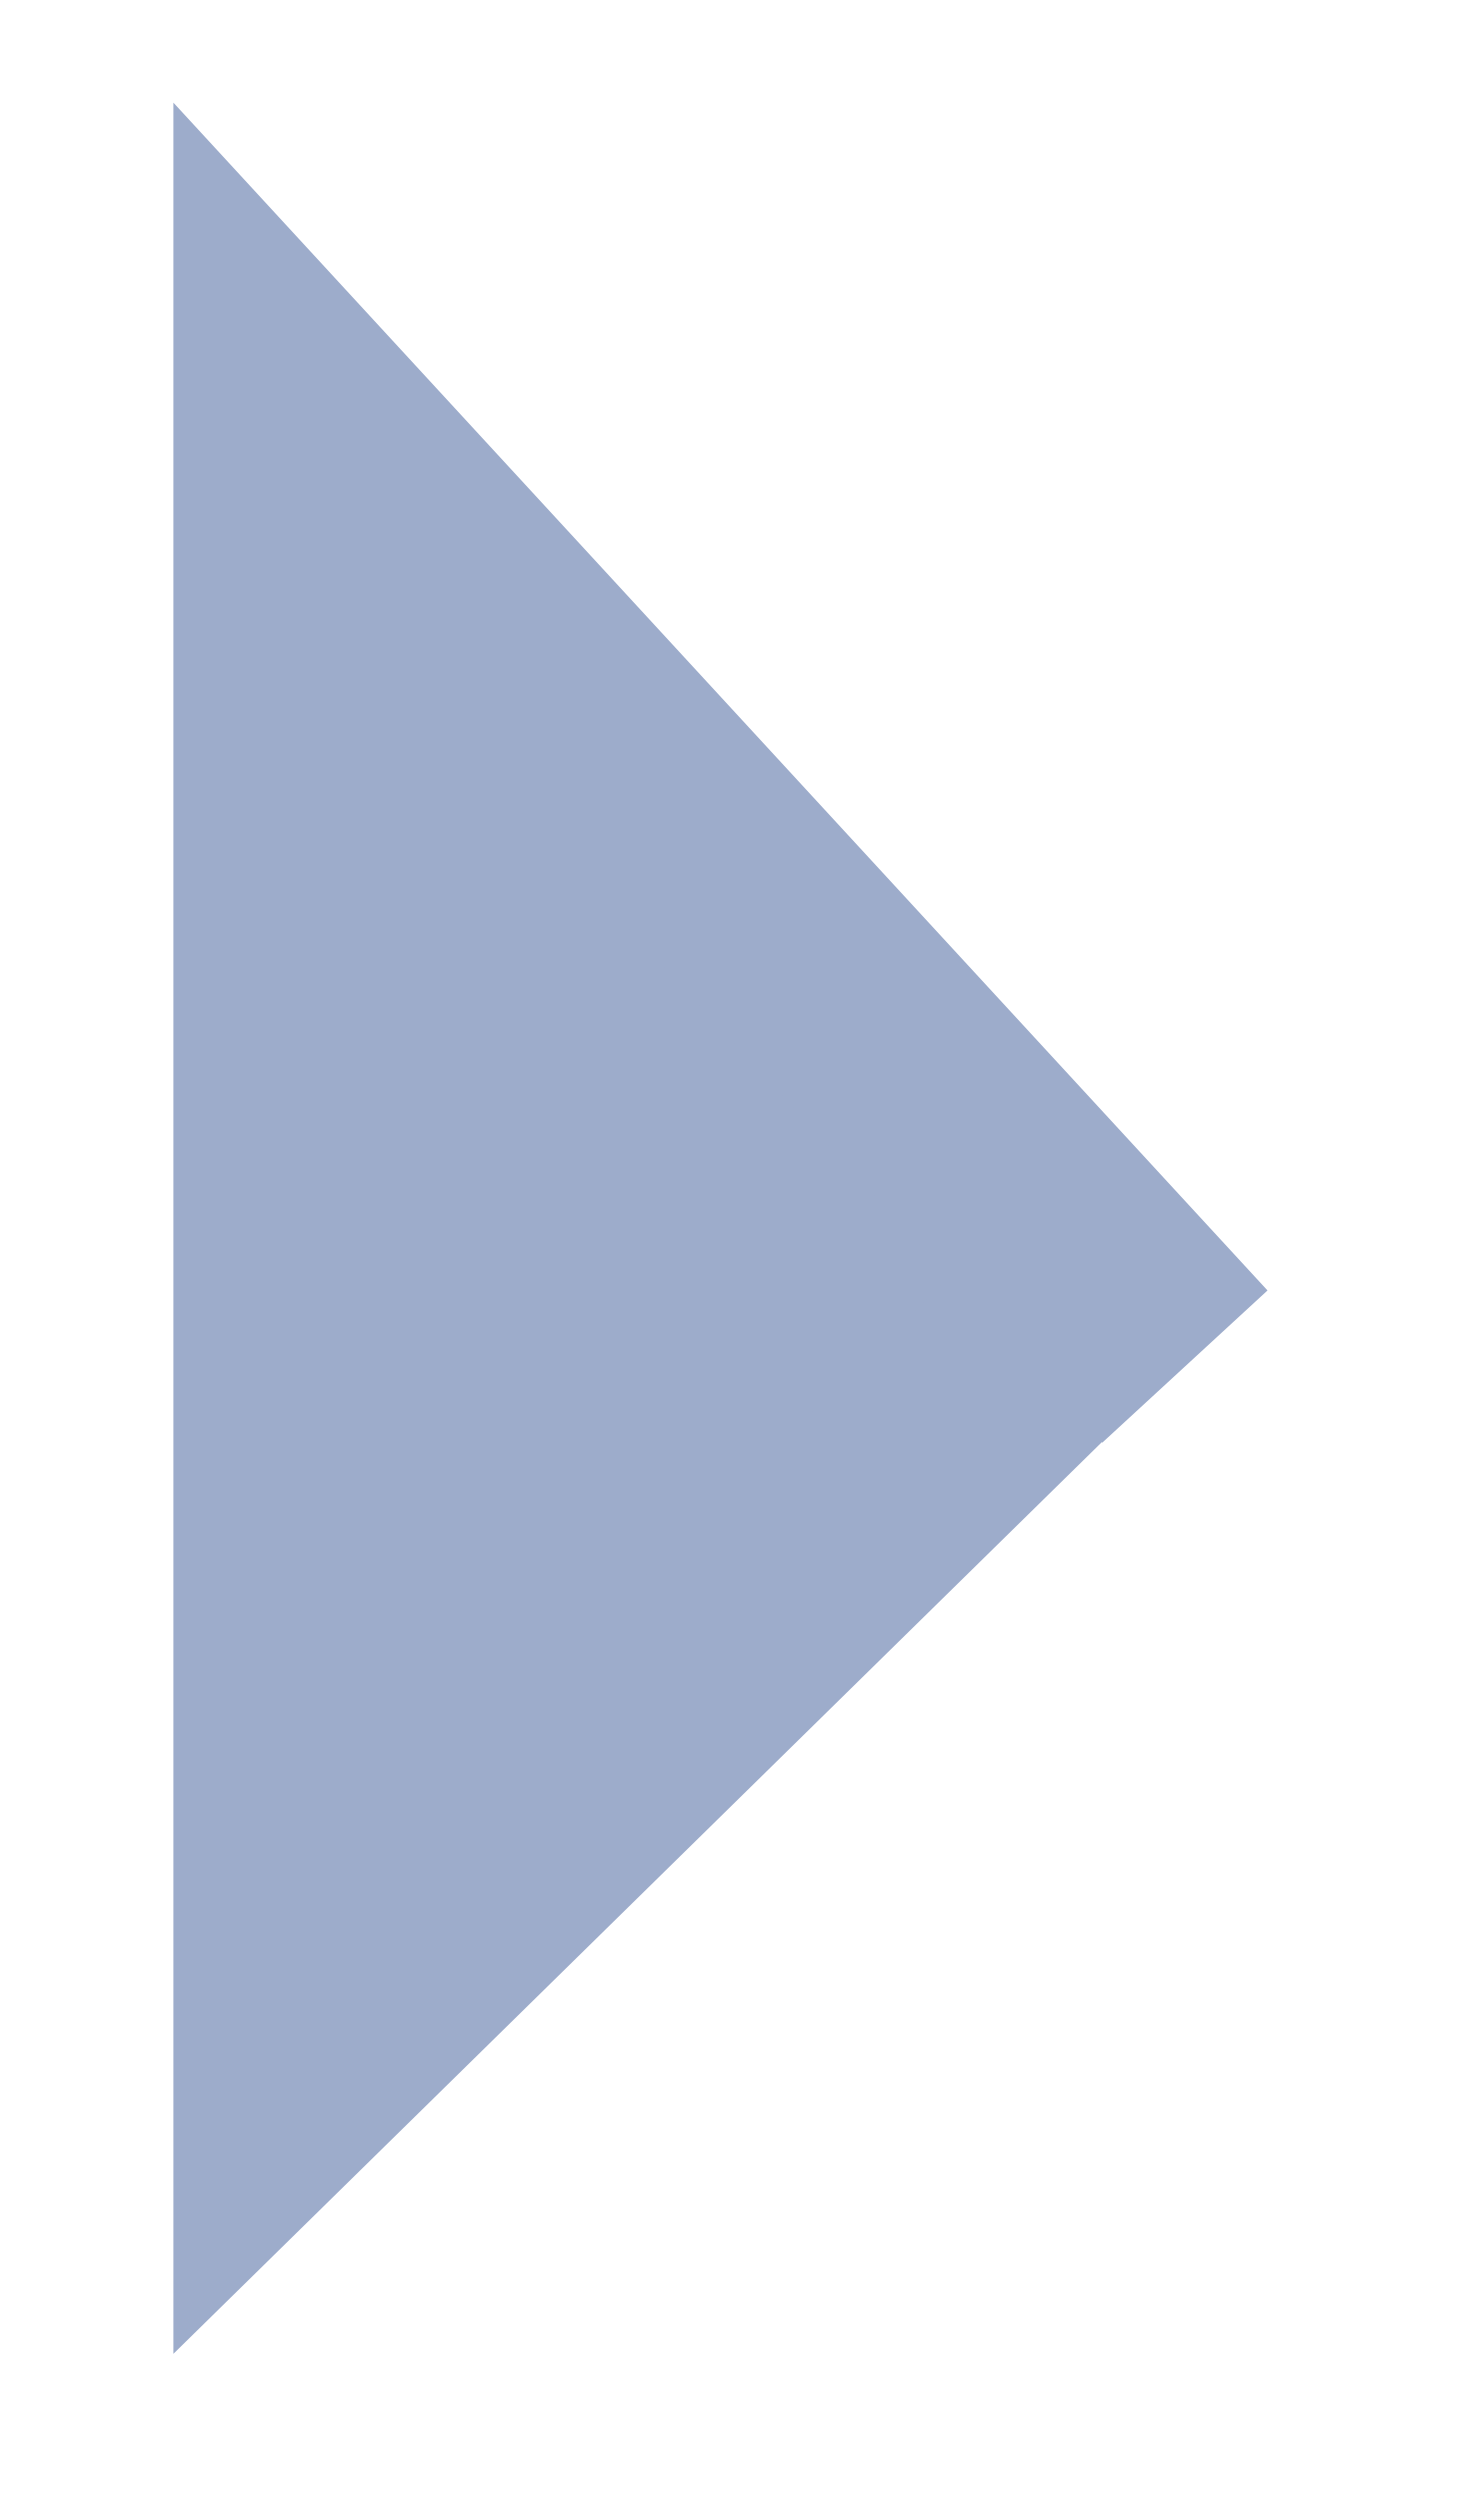
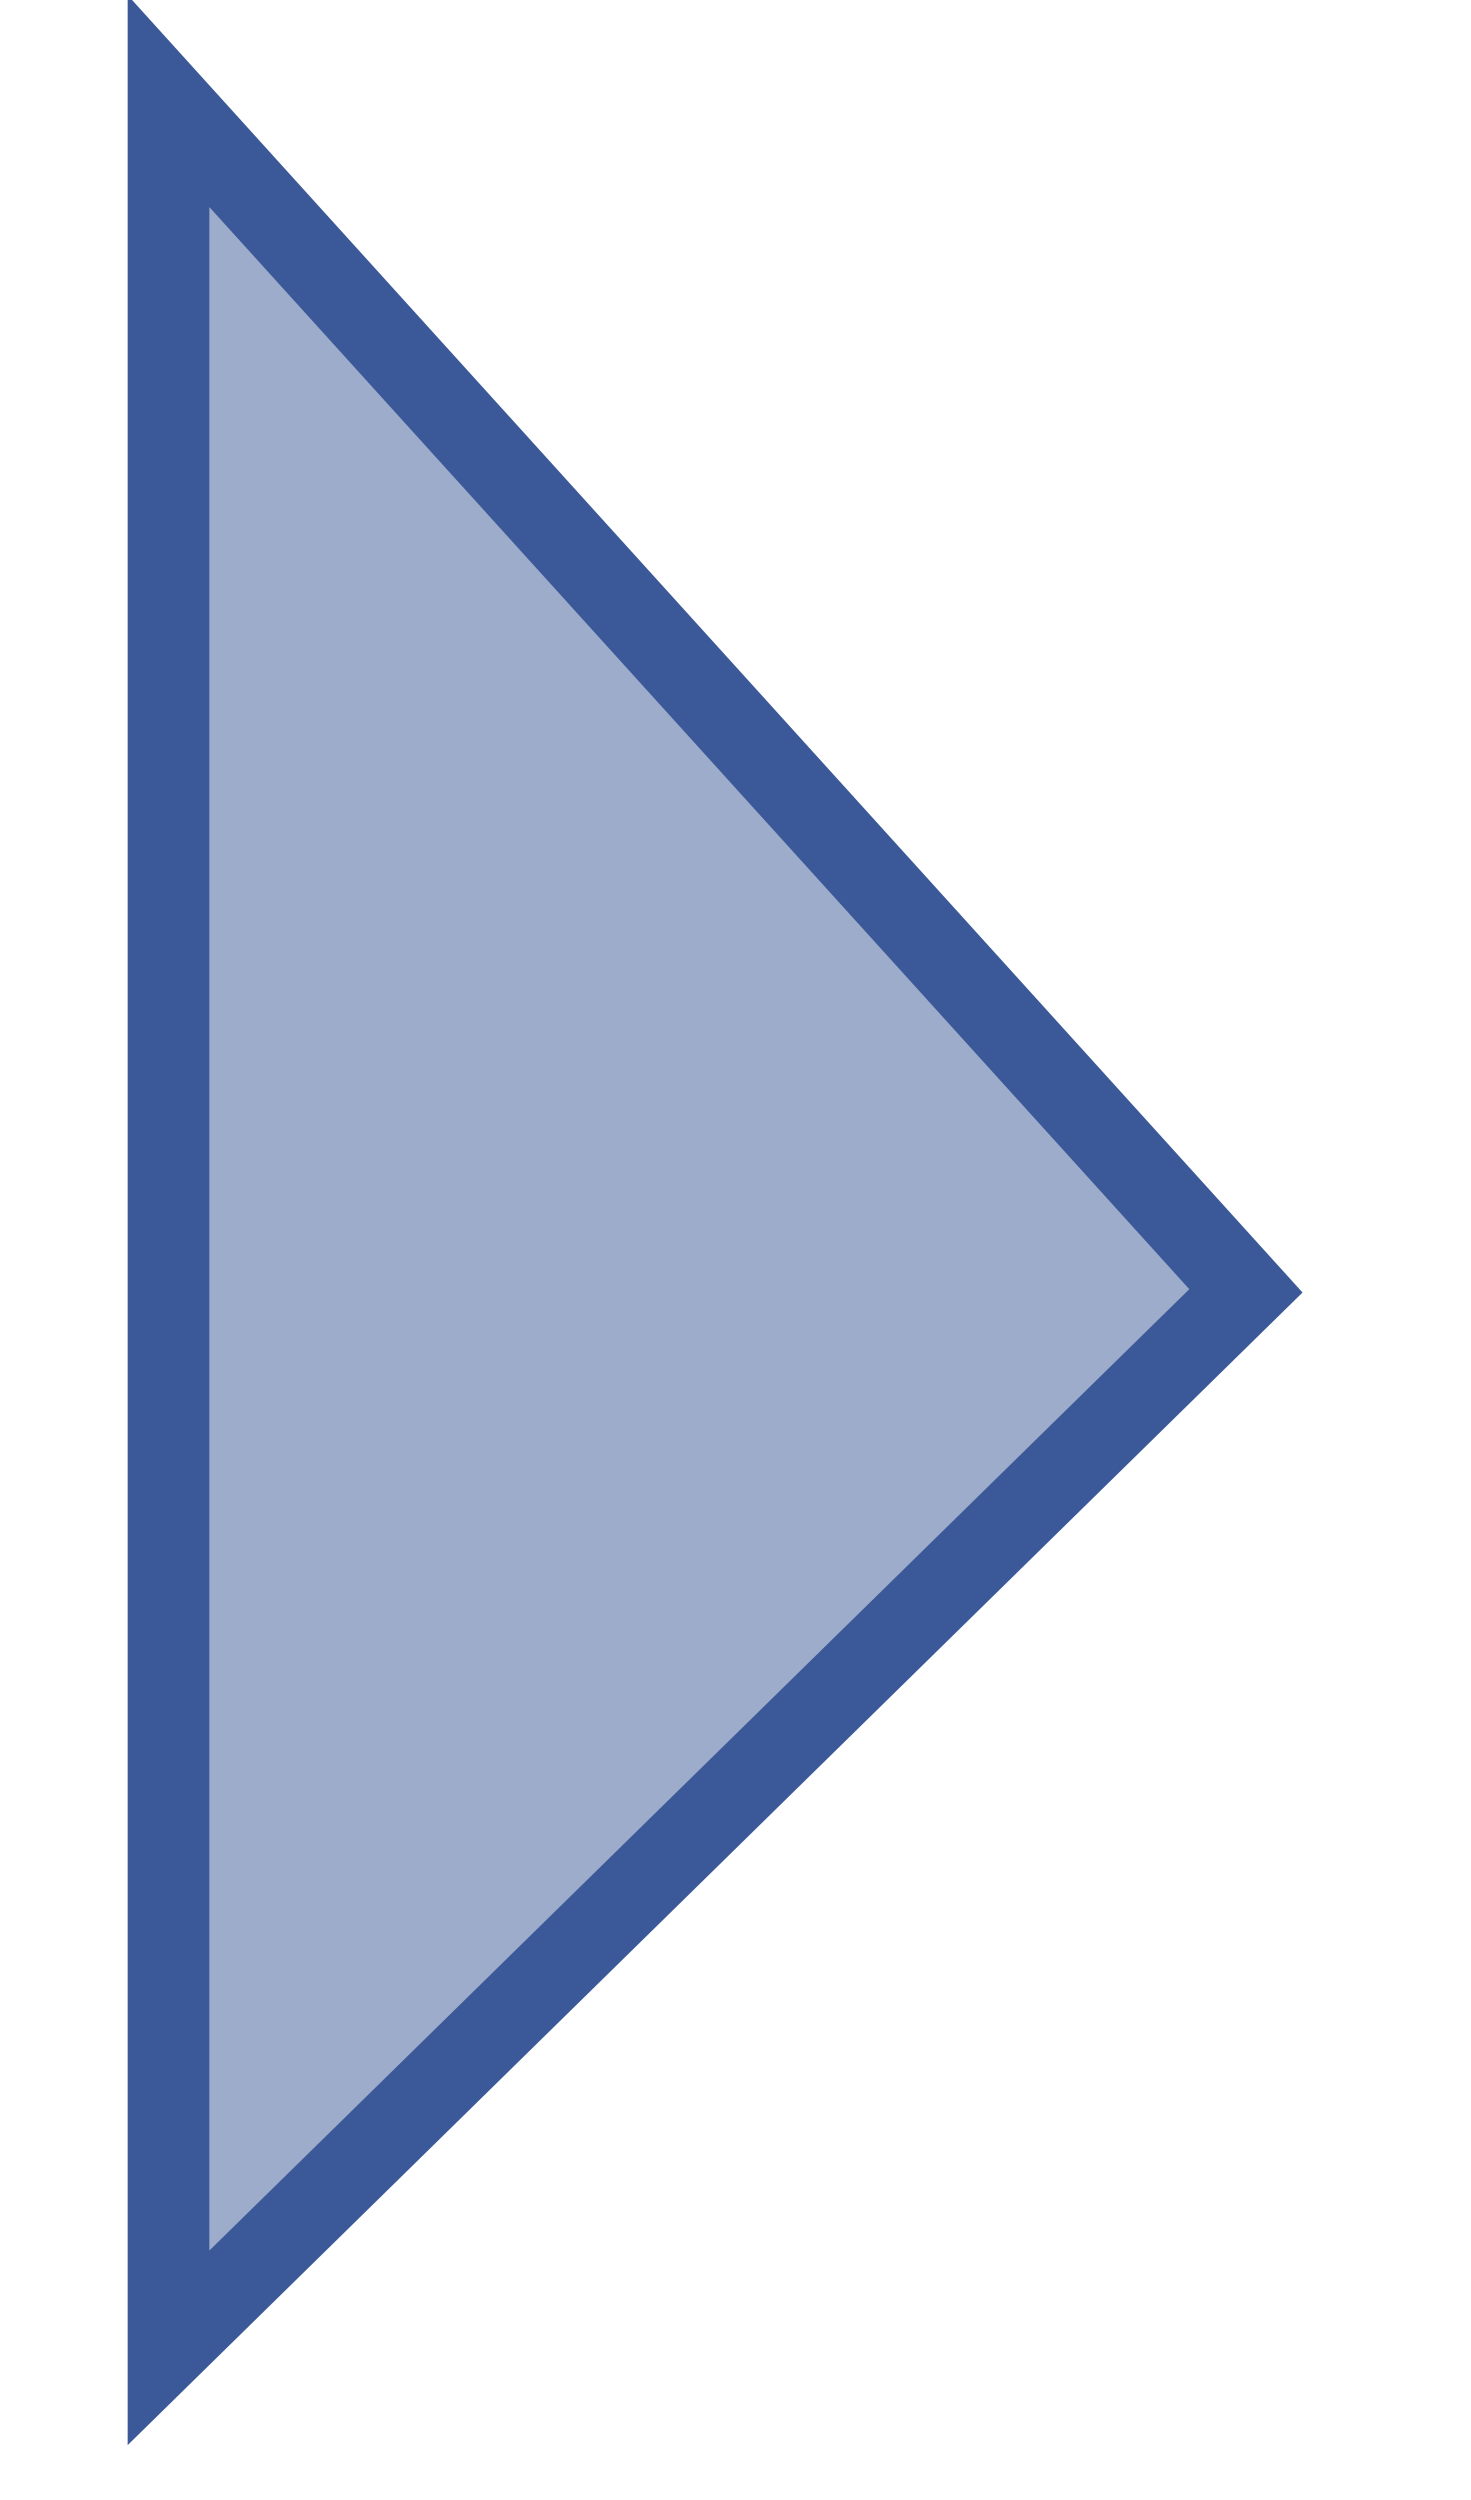
<svg xmlns="http://www.w3.org/2000/svg" version="1.1" id="Layer_1" x="0px" y="0px" width="72px" height="122.4px" viewBox="0 0 72 122.4" enable-background="new 0 0 72 122.4" xml:space="preserve">
  <polyline fill="#9DACCB" stroke="#9DACCB" stroke-width="11" stroke-miterlimit="10" points="54.41,62.444 13.989,102.135   13.989,19.114 58.012,66.907 " />
+   <polygon fill="none" stroke="#3B5998" stroke-width="4" stroke-miterlimit="10" points="8.25,4.95 8.25,114.95 61,63.2 " />
</svg>
